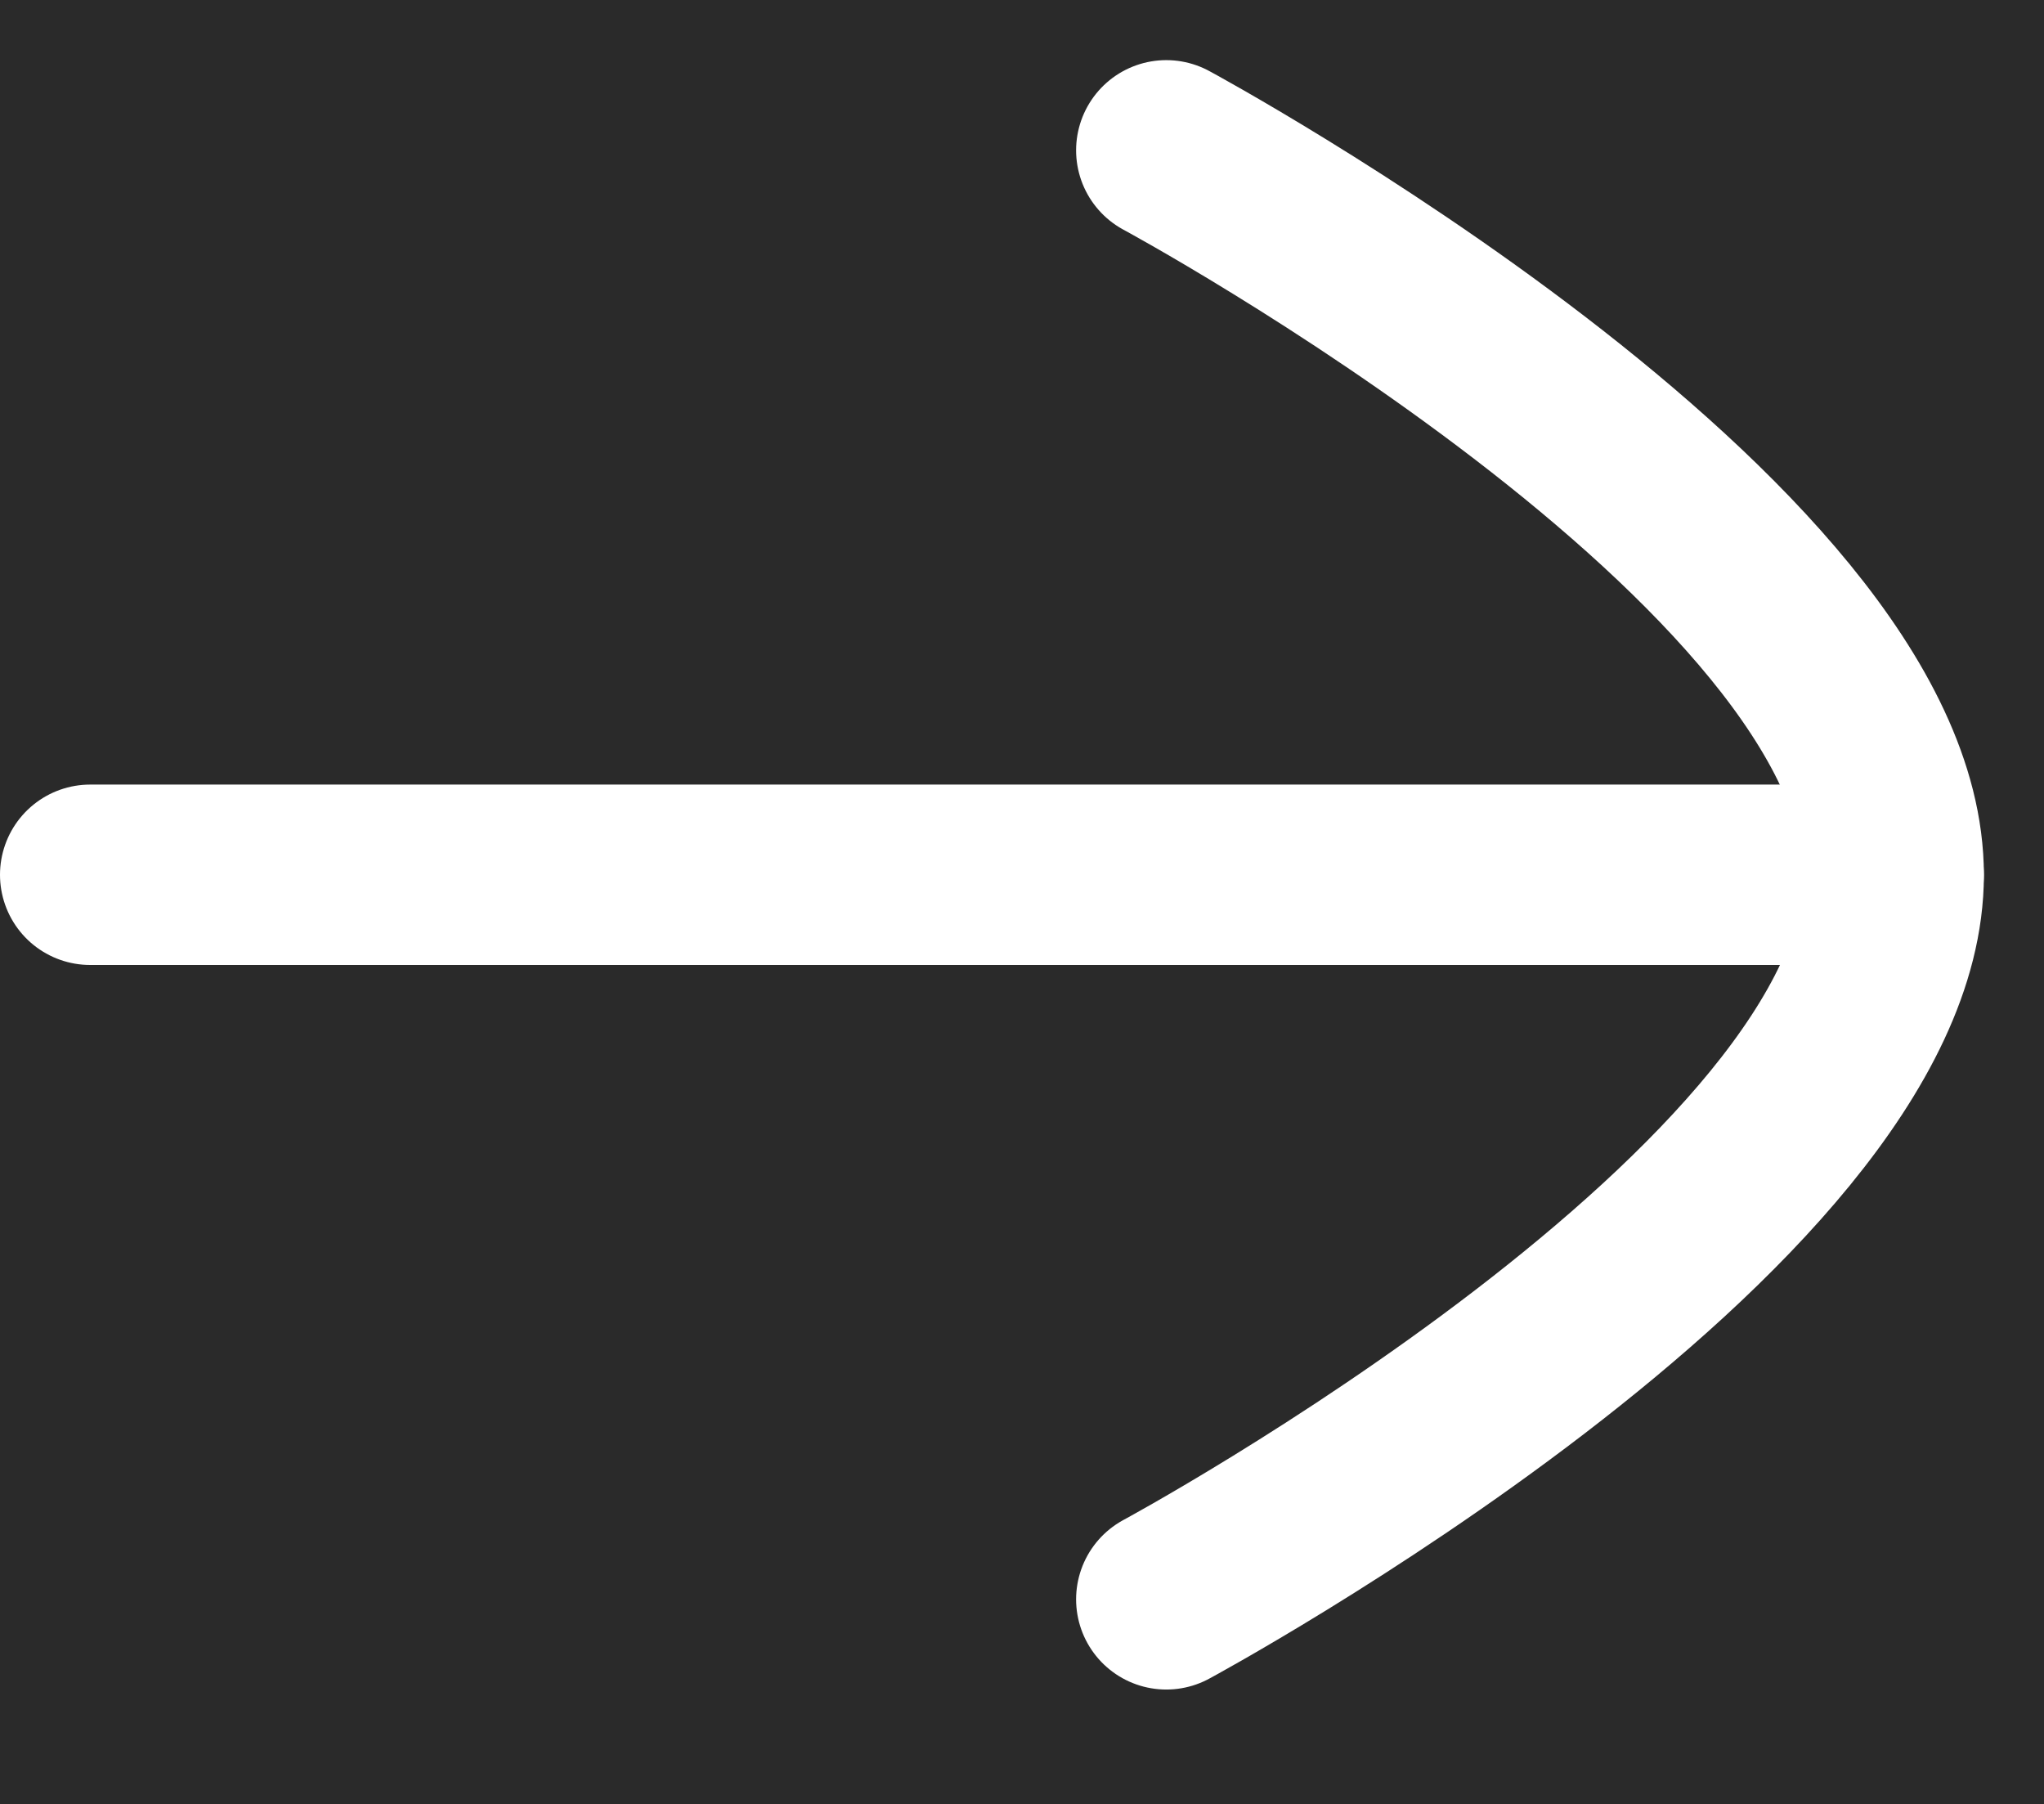
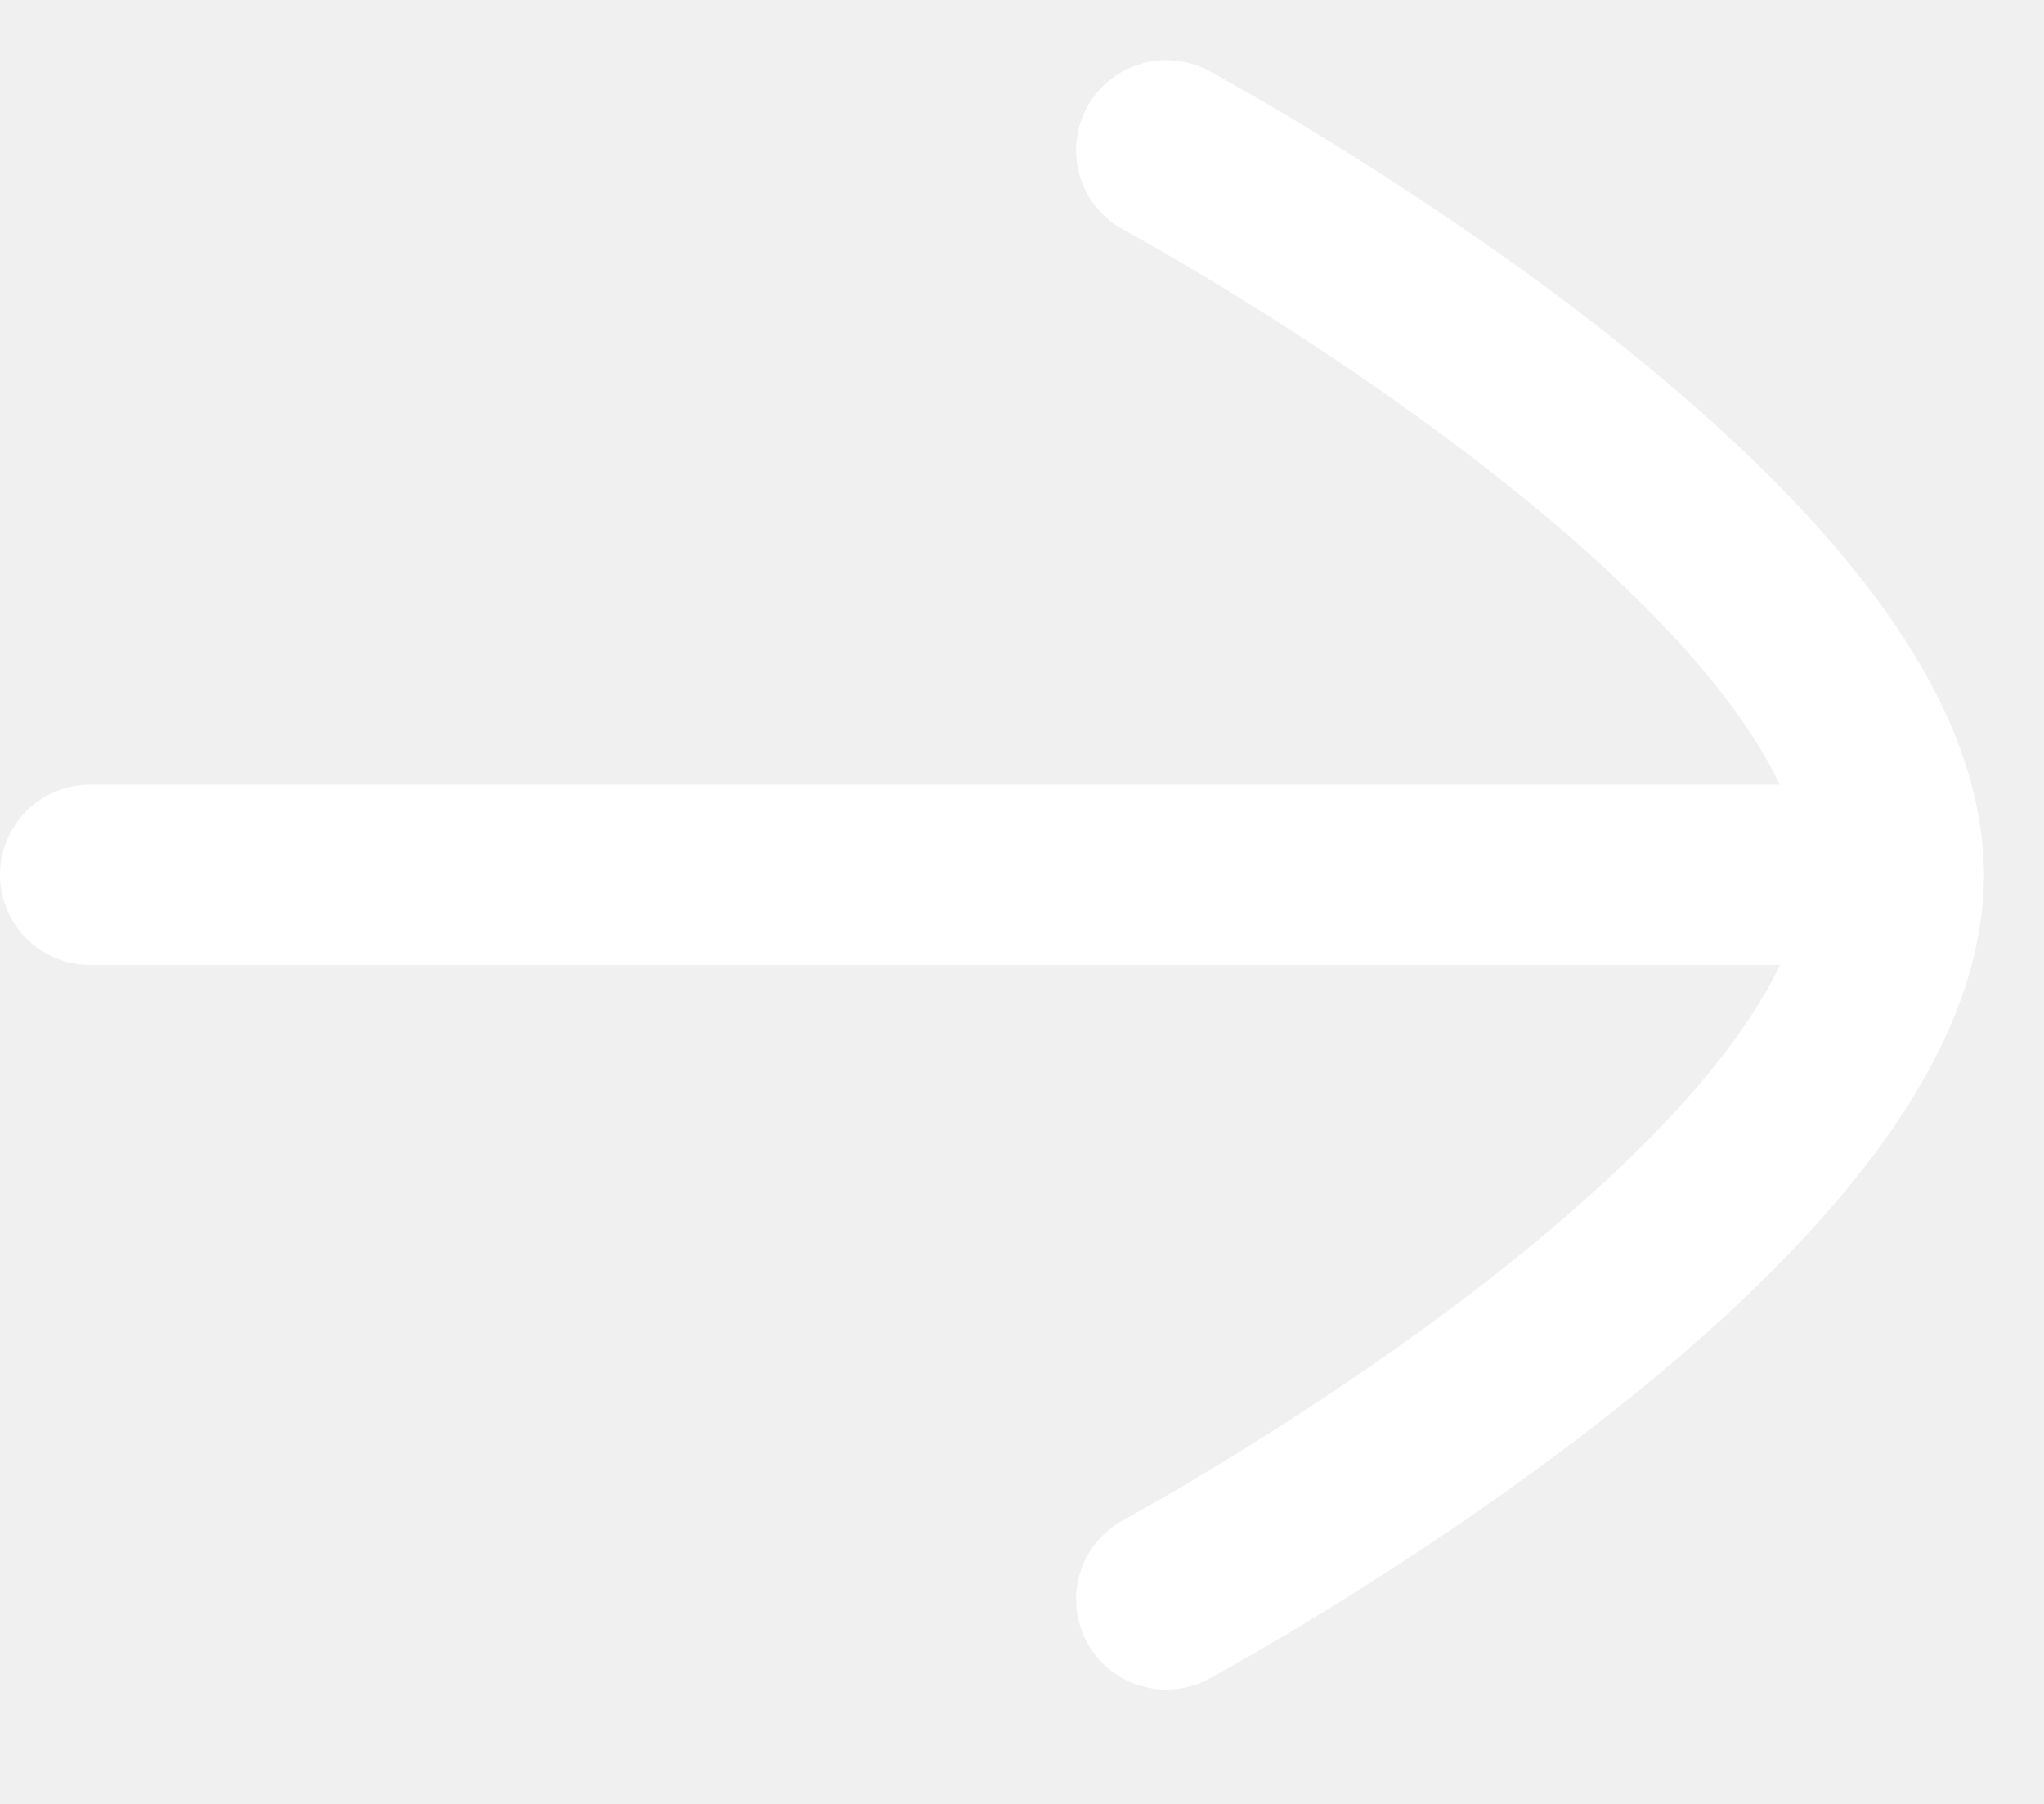
<svg xmlns="http://www.w3.org/2000/svg" width="17" height="15" viewBox="0 0 17 15" fill="none">
-   <rect width="17" height="15" fill="#1E1E1E" />
-   <g id="Sign In">
-     <g clip-path="url(#clip0_5_3137)">
-       <rect x="-323" y="-71" width="375" height="812" rx="30" fill="#0D0D0D" />
-       <g id="Frame 427320936">
-         <rect width="375" height="108" transform="translate(-323 -71)" fill="#0D0D0D" />
-         <g id="Frame 427320935">
-           <g id="Frame 1171275356">
-             <rect id="Rectangle 41863" width="40" height="40" rx="16" transform="matrix(-1 0 0 1 28 -13)" fill="#2A2A2A" />
-             <g id="icons/Curved/Arrow - Left">
-               <g id="icons/Curved/Arrow - Left_2">
-                 <g id="Arrow - Left">
-                   <path id="Stroke 1" d="M15.75 7.274L0.75 7.274" stroke="white" stroke-width="1.5" stroke-linecap="round" stroke-linejoin="round" />
-                   <path id="Stroke 3" d="M9.7 13.299C9.7 13.299 15.75 10.038 15.75 7.276C15.75 4.512 9.7 1.25 9.7 1.25" stroke="white" stroke-width="1.5" stroke-linecap="round" stroke-linejoin="round" />
-                 </g>
-               </g>
-             </g>
-           </g>
-         </g>
-       </g>
-     </g>
+   <g id="Arrow - Left">
+     <path id="Stroke 1" d="M15.75 7.274L0.75 7.274" stroke="white" stroke-width="1.5" stroke-linecap="round" stroke-linejoin="round" />
+     <path id="Stroke 3" d="M9.7 13.299C9.7 13.299 15.75 10.038 15.75 7.276C15.75 4.512 9.7 1.25 9.7 1.25" stroke="white" stroke-width="1.5" stroke-linecap="round" stroke-linejoin="round" />
  </g>
-   <defs>
-     <clipPath id="clip0_5_3137">
-       <rect x="-323" y="-71" width="375" height="812" rx="30" fill="white" />
-     </clipPath>
-   </defs>
</svg>
